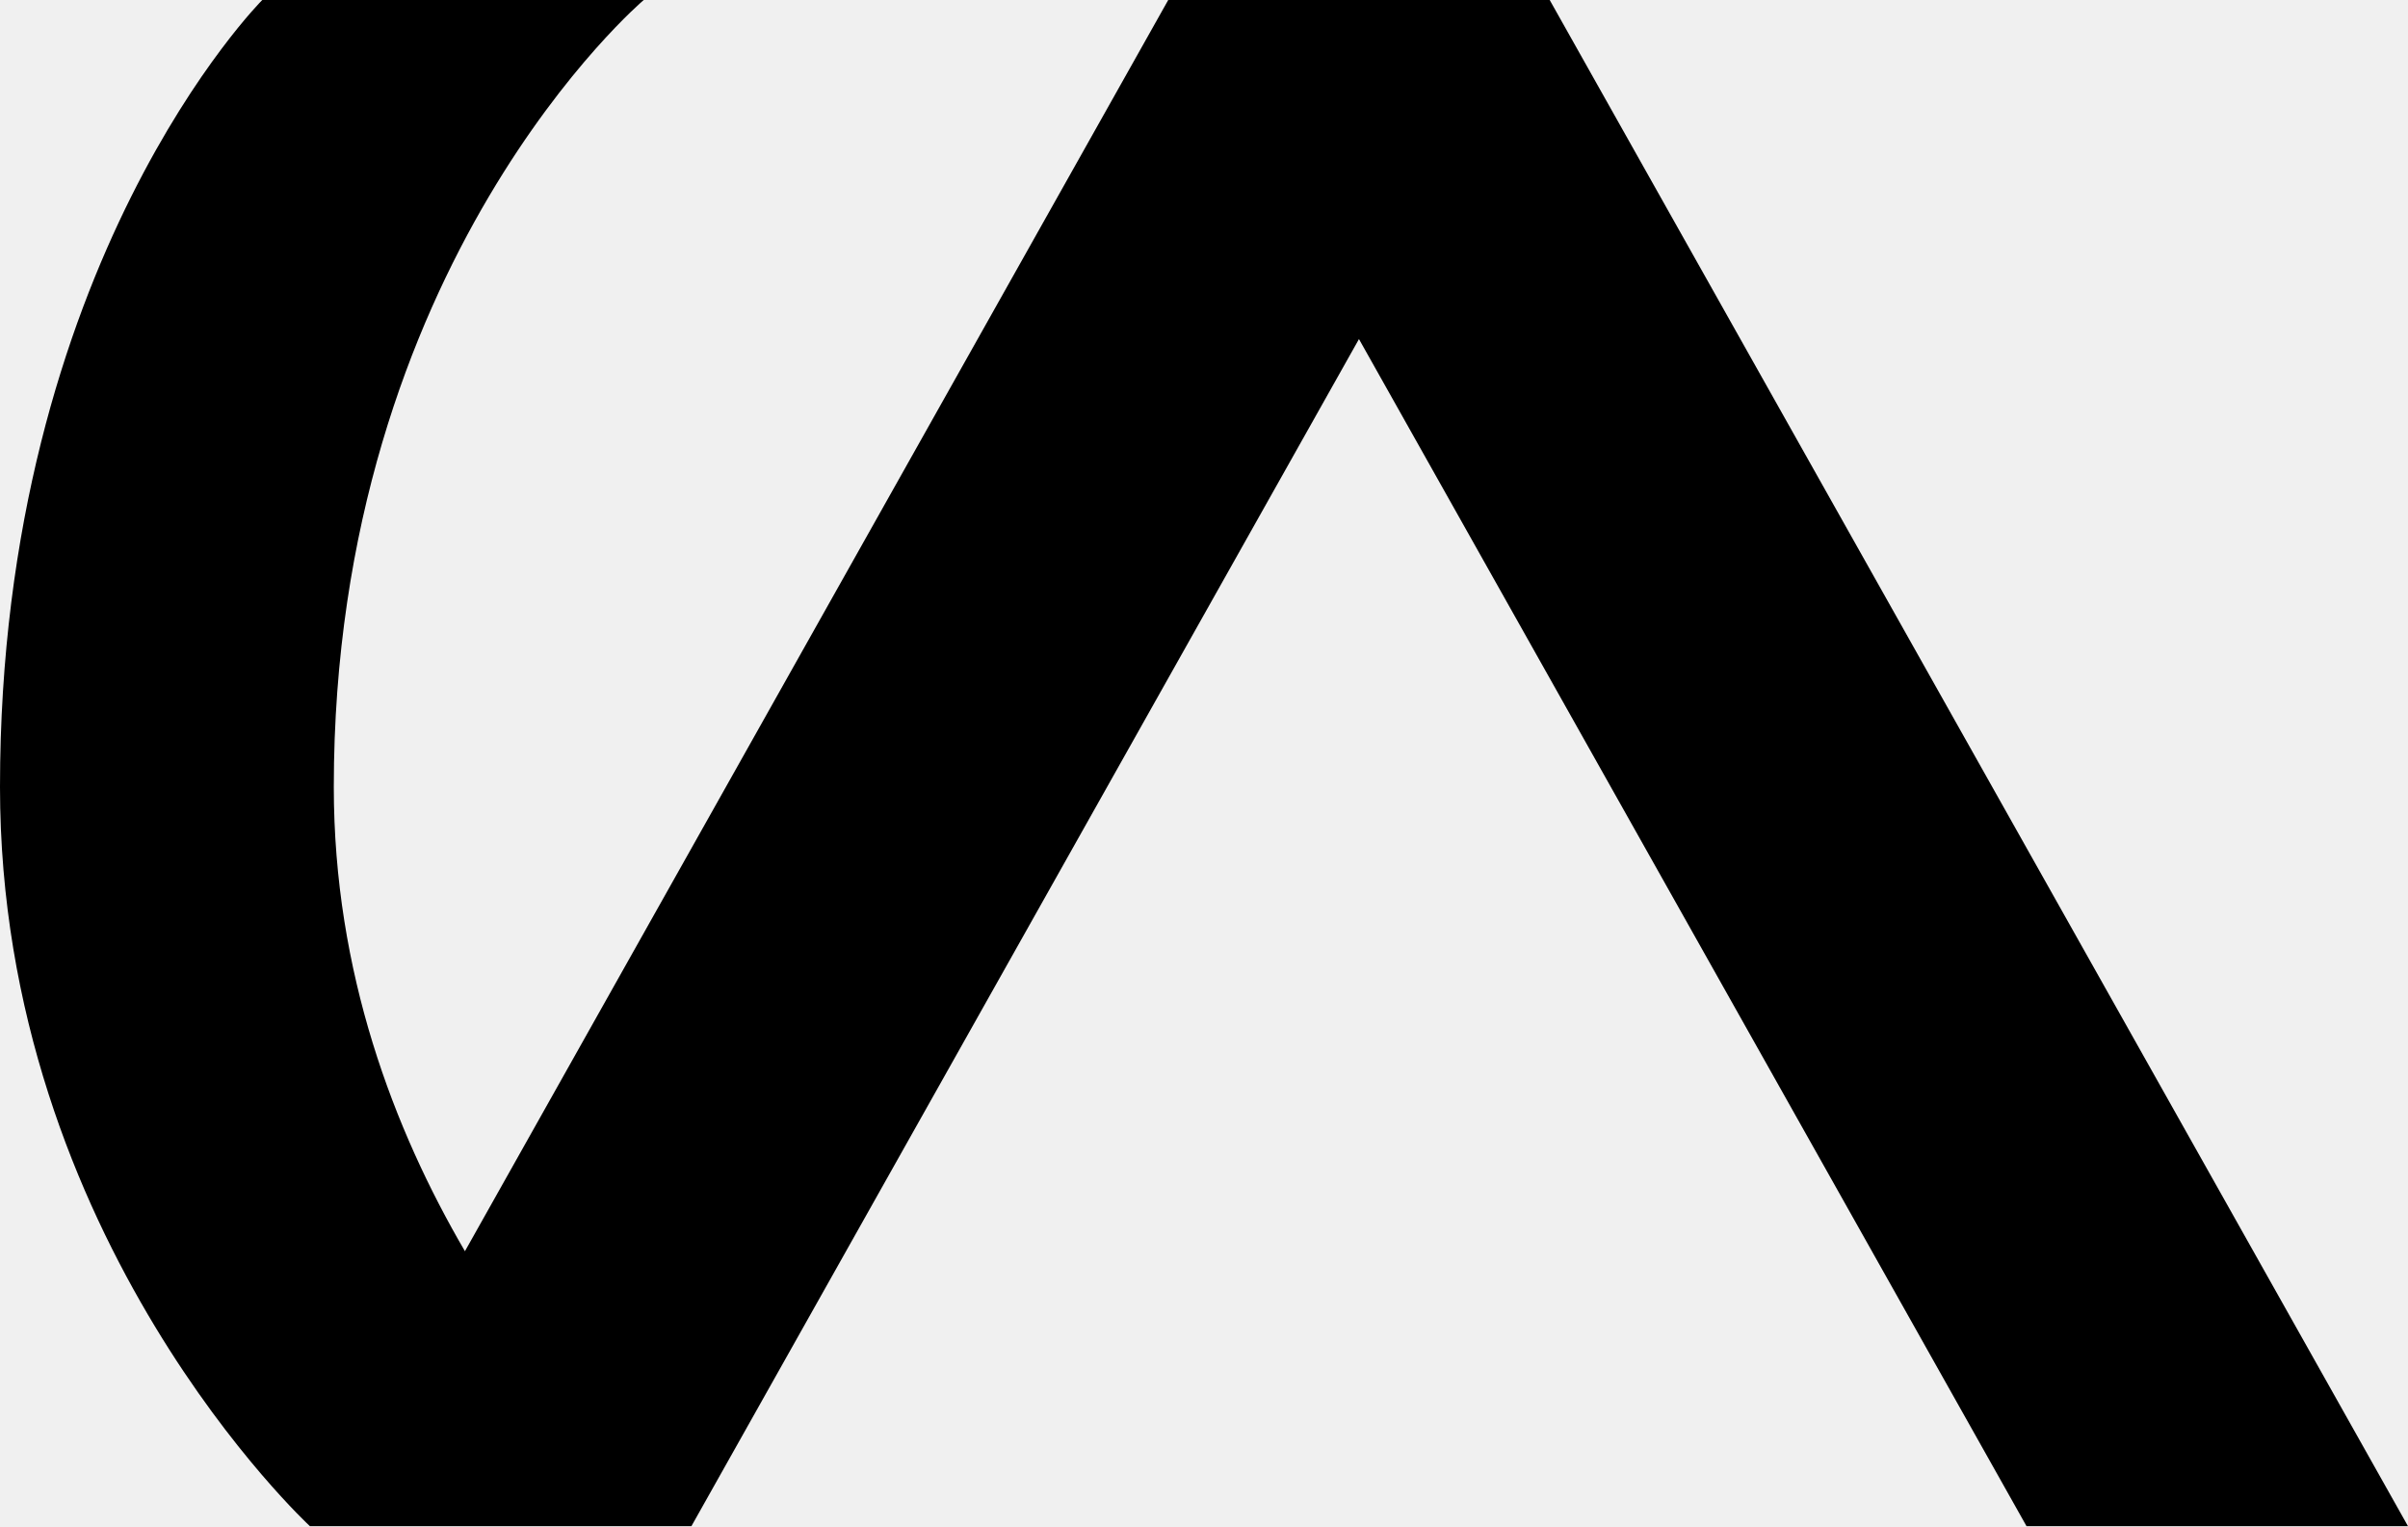
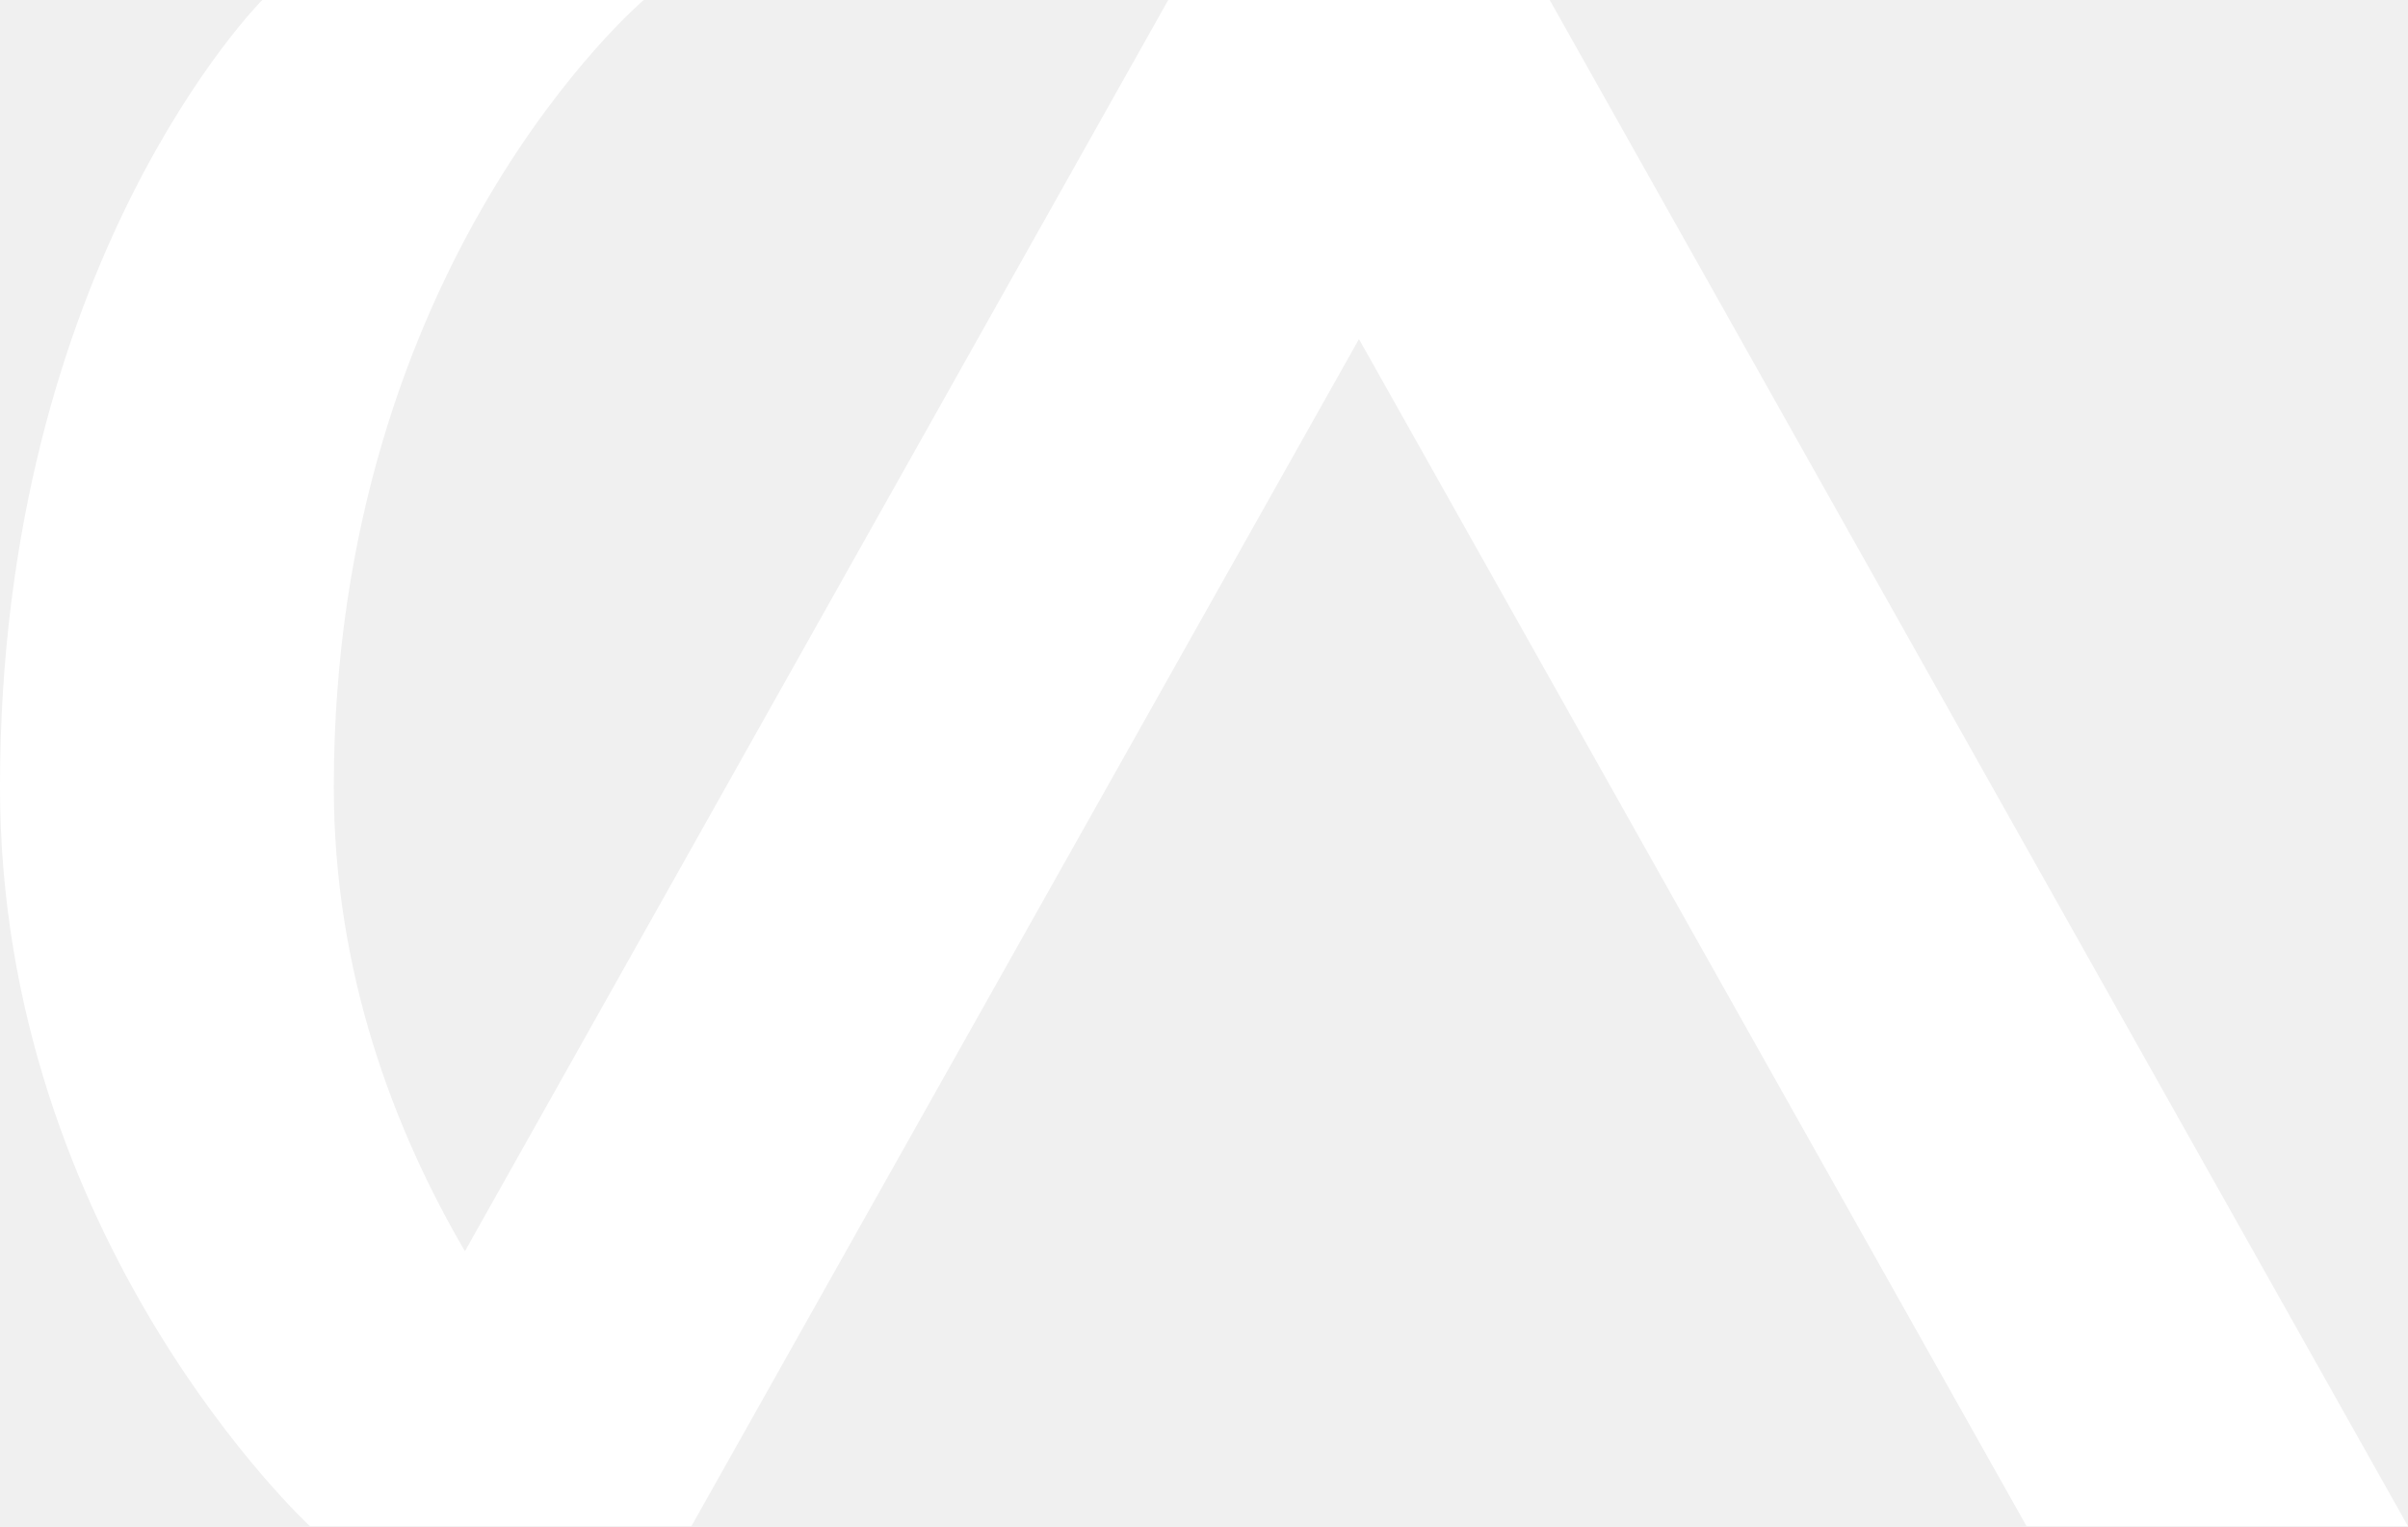
<svg xmlns="http://www.w3.org/2000/svg" width="236.718" height="150">
  <g transform="translate(-421.641,225.1377) ">
-     <path d="     M 447.423,-225.138     C 447.423,-225.138     421.641,-199.356     421.641,-147.794     C 421.641,-103.263     452.109,-75.138     452.109,-75.138     L 489.609,-75.138     L 555.234,-191.812     L 620.859,-75.138     L 658.359,-75.138     L 573.984,-225.138     L 536.484,-225.138     L 467.346,-102.164     C 460.371,-114.098     454.455,-129.537     454.455,-147.794     C 454.455,-199.356     484.923,-225.138     484.923,-225.138     L 447.423,-225.138 z    " style="     fill: #000000;     fill-opacity: 1;     stroke: none;     stroke-width: 6;     stroke-linecap: butt;     stroke-linejoin: round;     stroke-miterlimit: 4;     stroke-dashoffset: 3.6;     stroke-opacity: 1;    " />
+     <path d="     M 447.423,-225.138     C 447.423,-225.138     421.641,-199.356     421.641,-147.794     C 421.641,-103.263     452.109,-75.138     452.109,-75.138     L 489.609,-75.138     L 555.234,-191.812     L 620.859,-75.138     L 658.359,-75.138     L 573.984,-225.138     L 536.484,-225.138     L 467.346,-102.164     C 460.371,-114.098     454.455,-129.537     454.455,-147.794     C 454.455,-199.356     484.923,-225.138     484.923,-225.138     L 447.423,-225.138 z    " style="     fill: #ffffff;     fill-opacity: 1;     stroke: none;     stroke-width: 6;     stroke-linecap: butt;     stroke-linejoin: round;     stroke-miterlimit: 4;     stroke-dashoffset: 3.6;     stroke-opacity: 1;    " />
  </g>
</svg>
